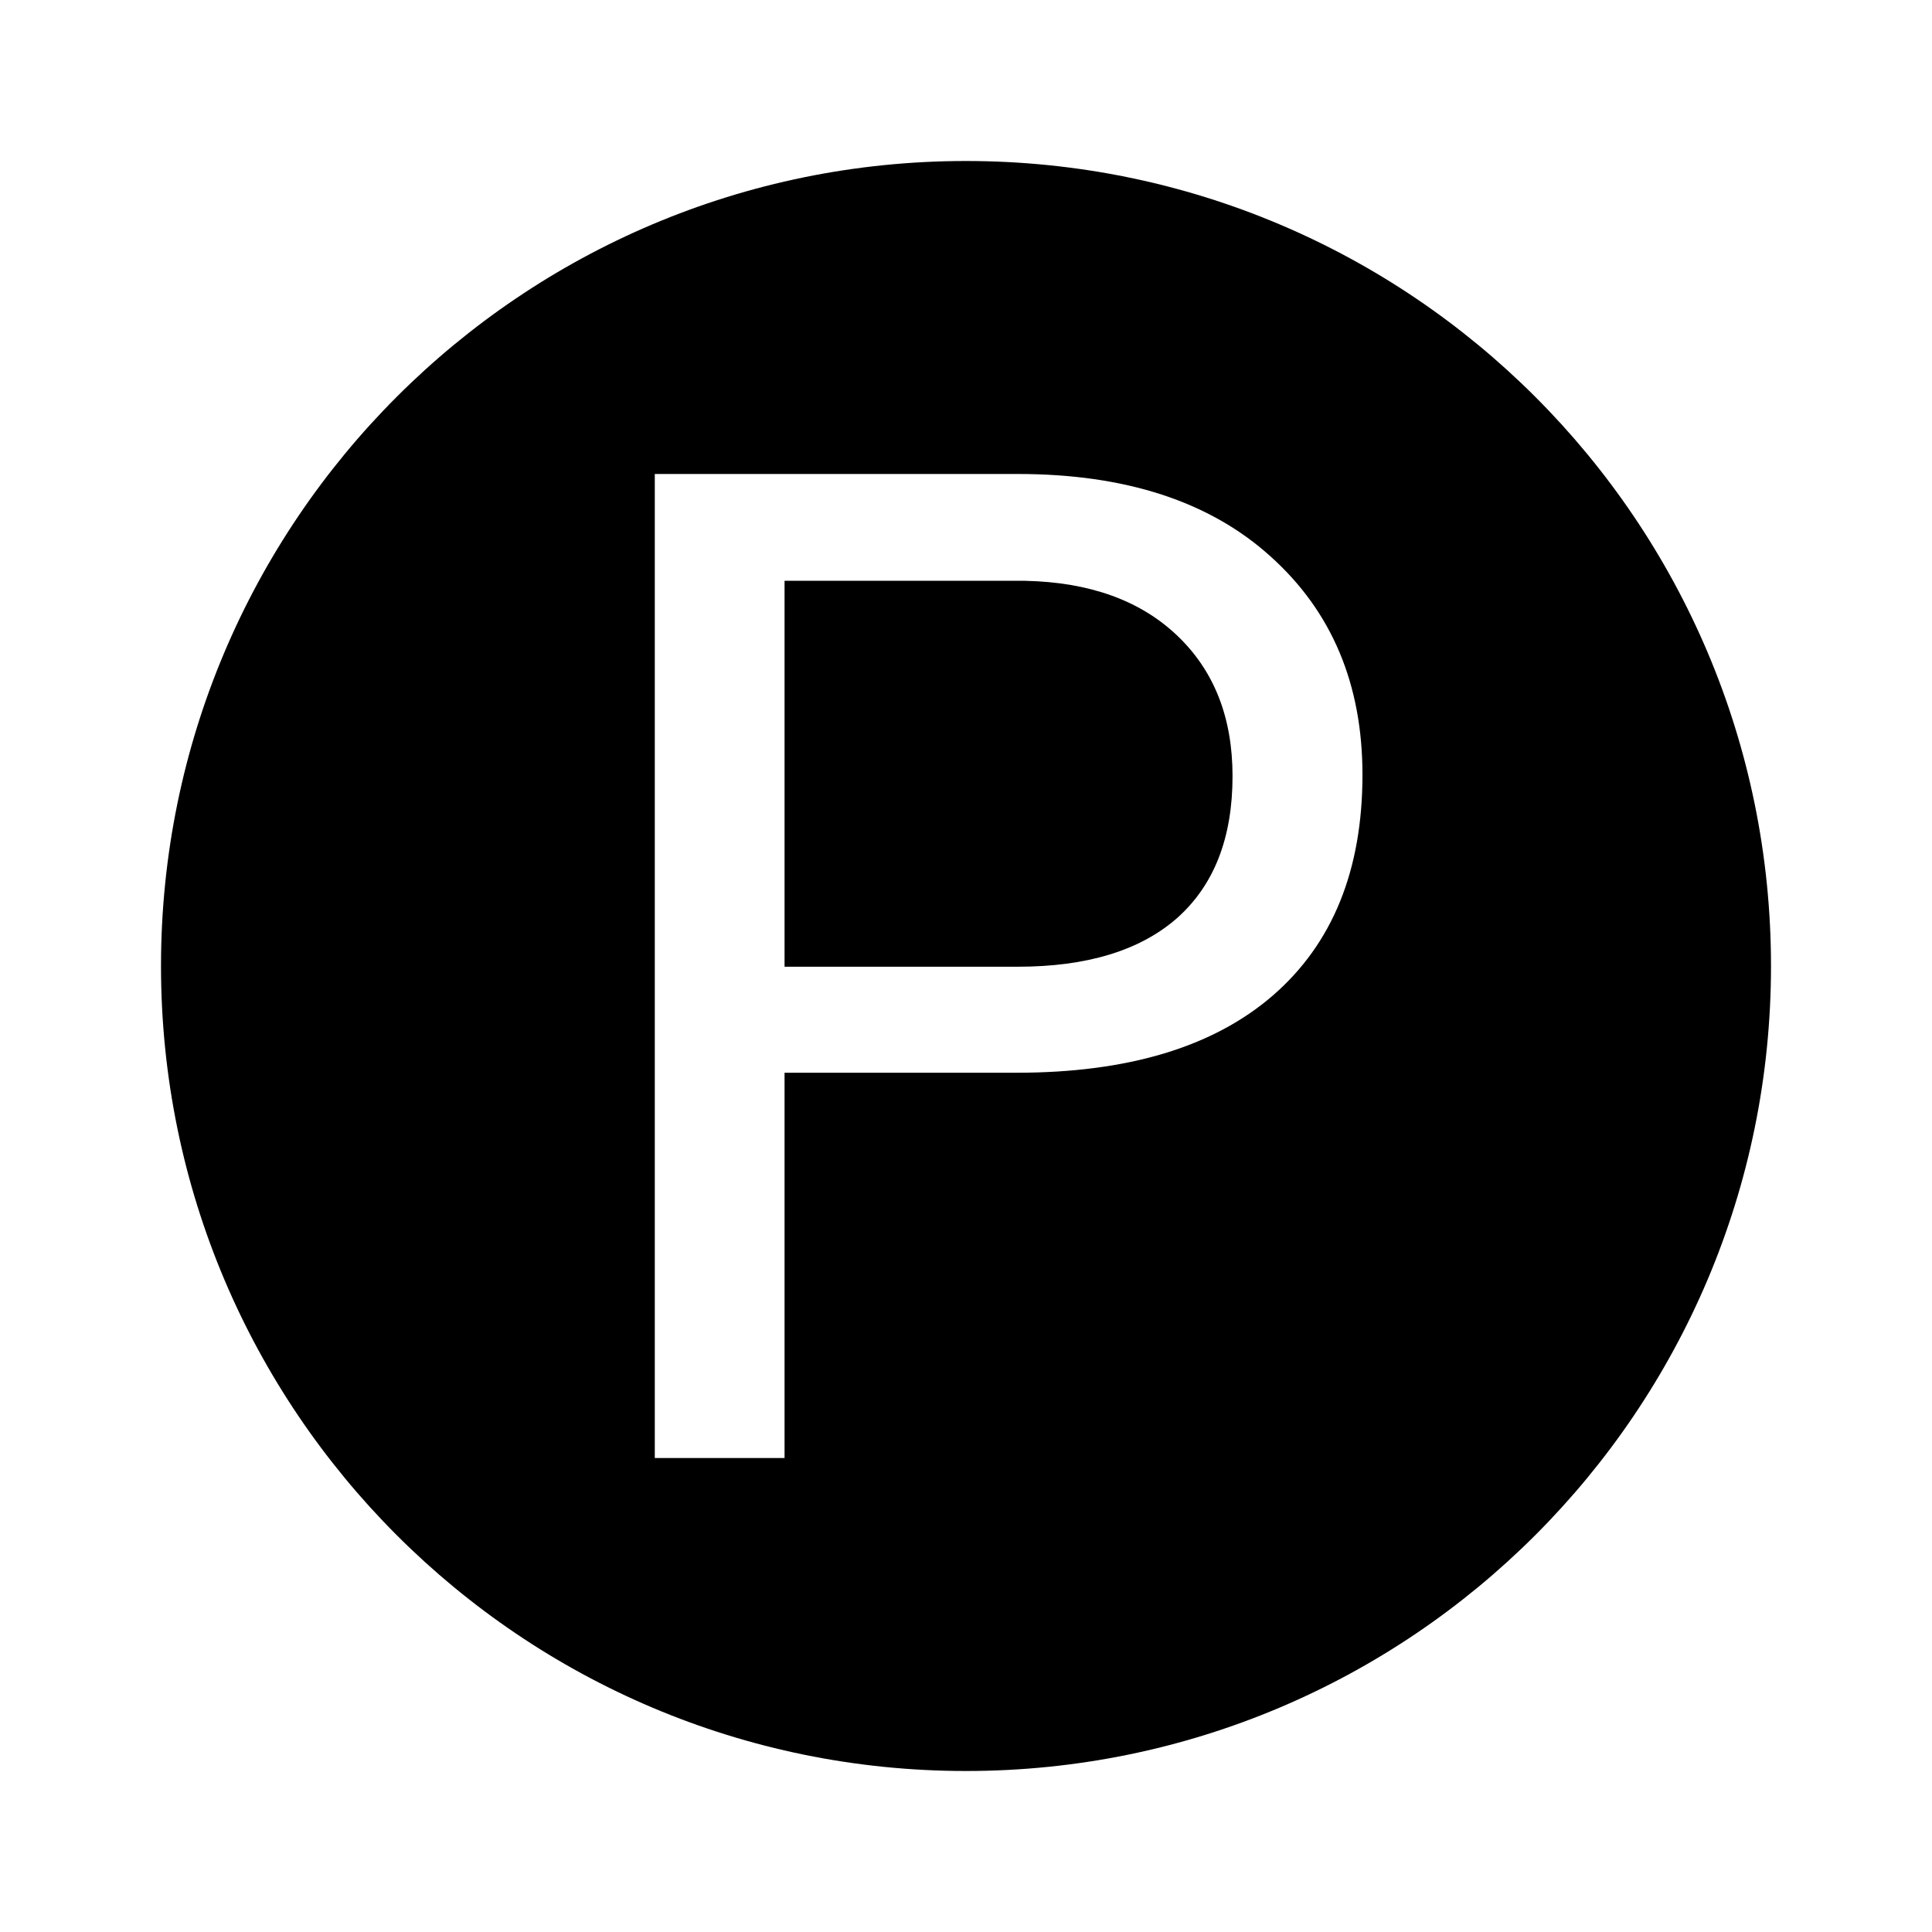
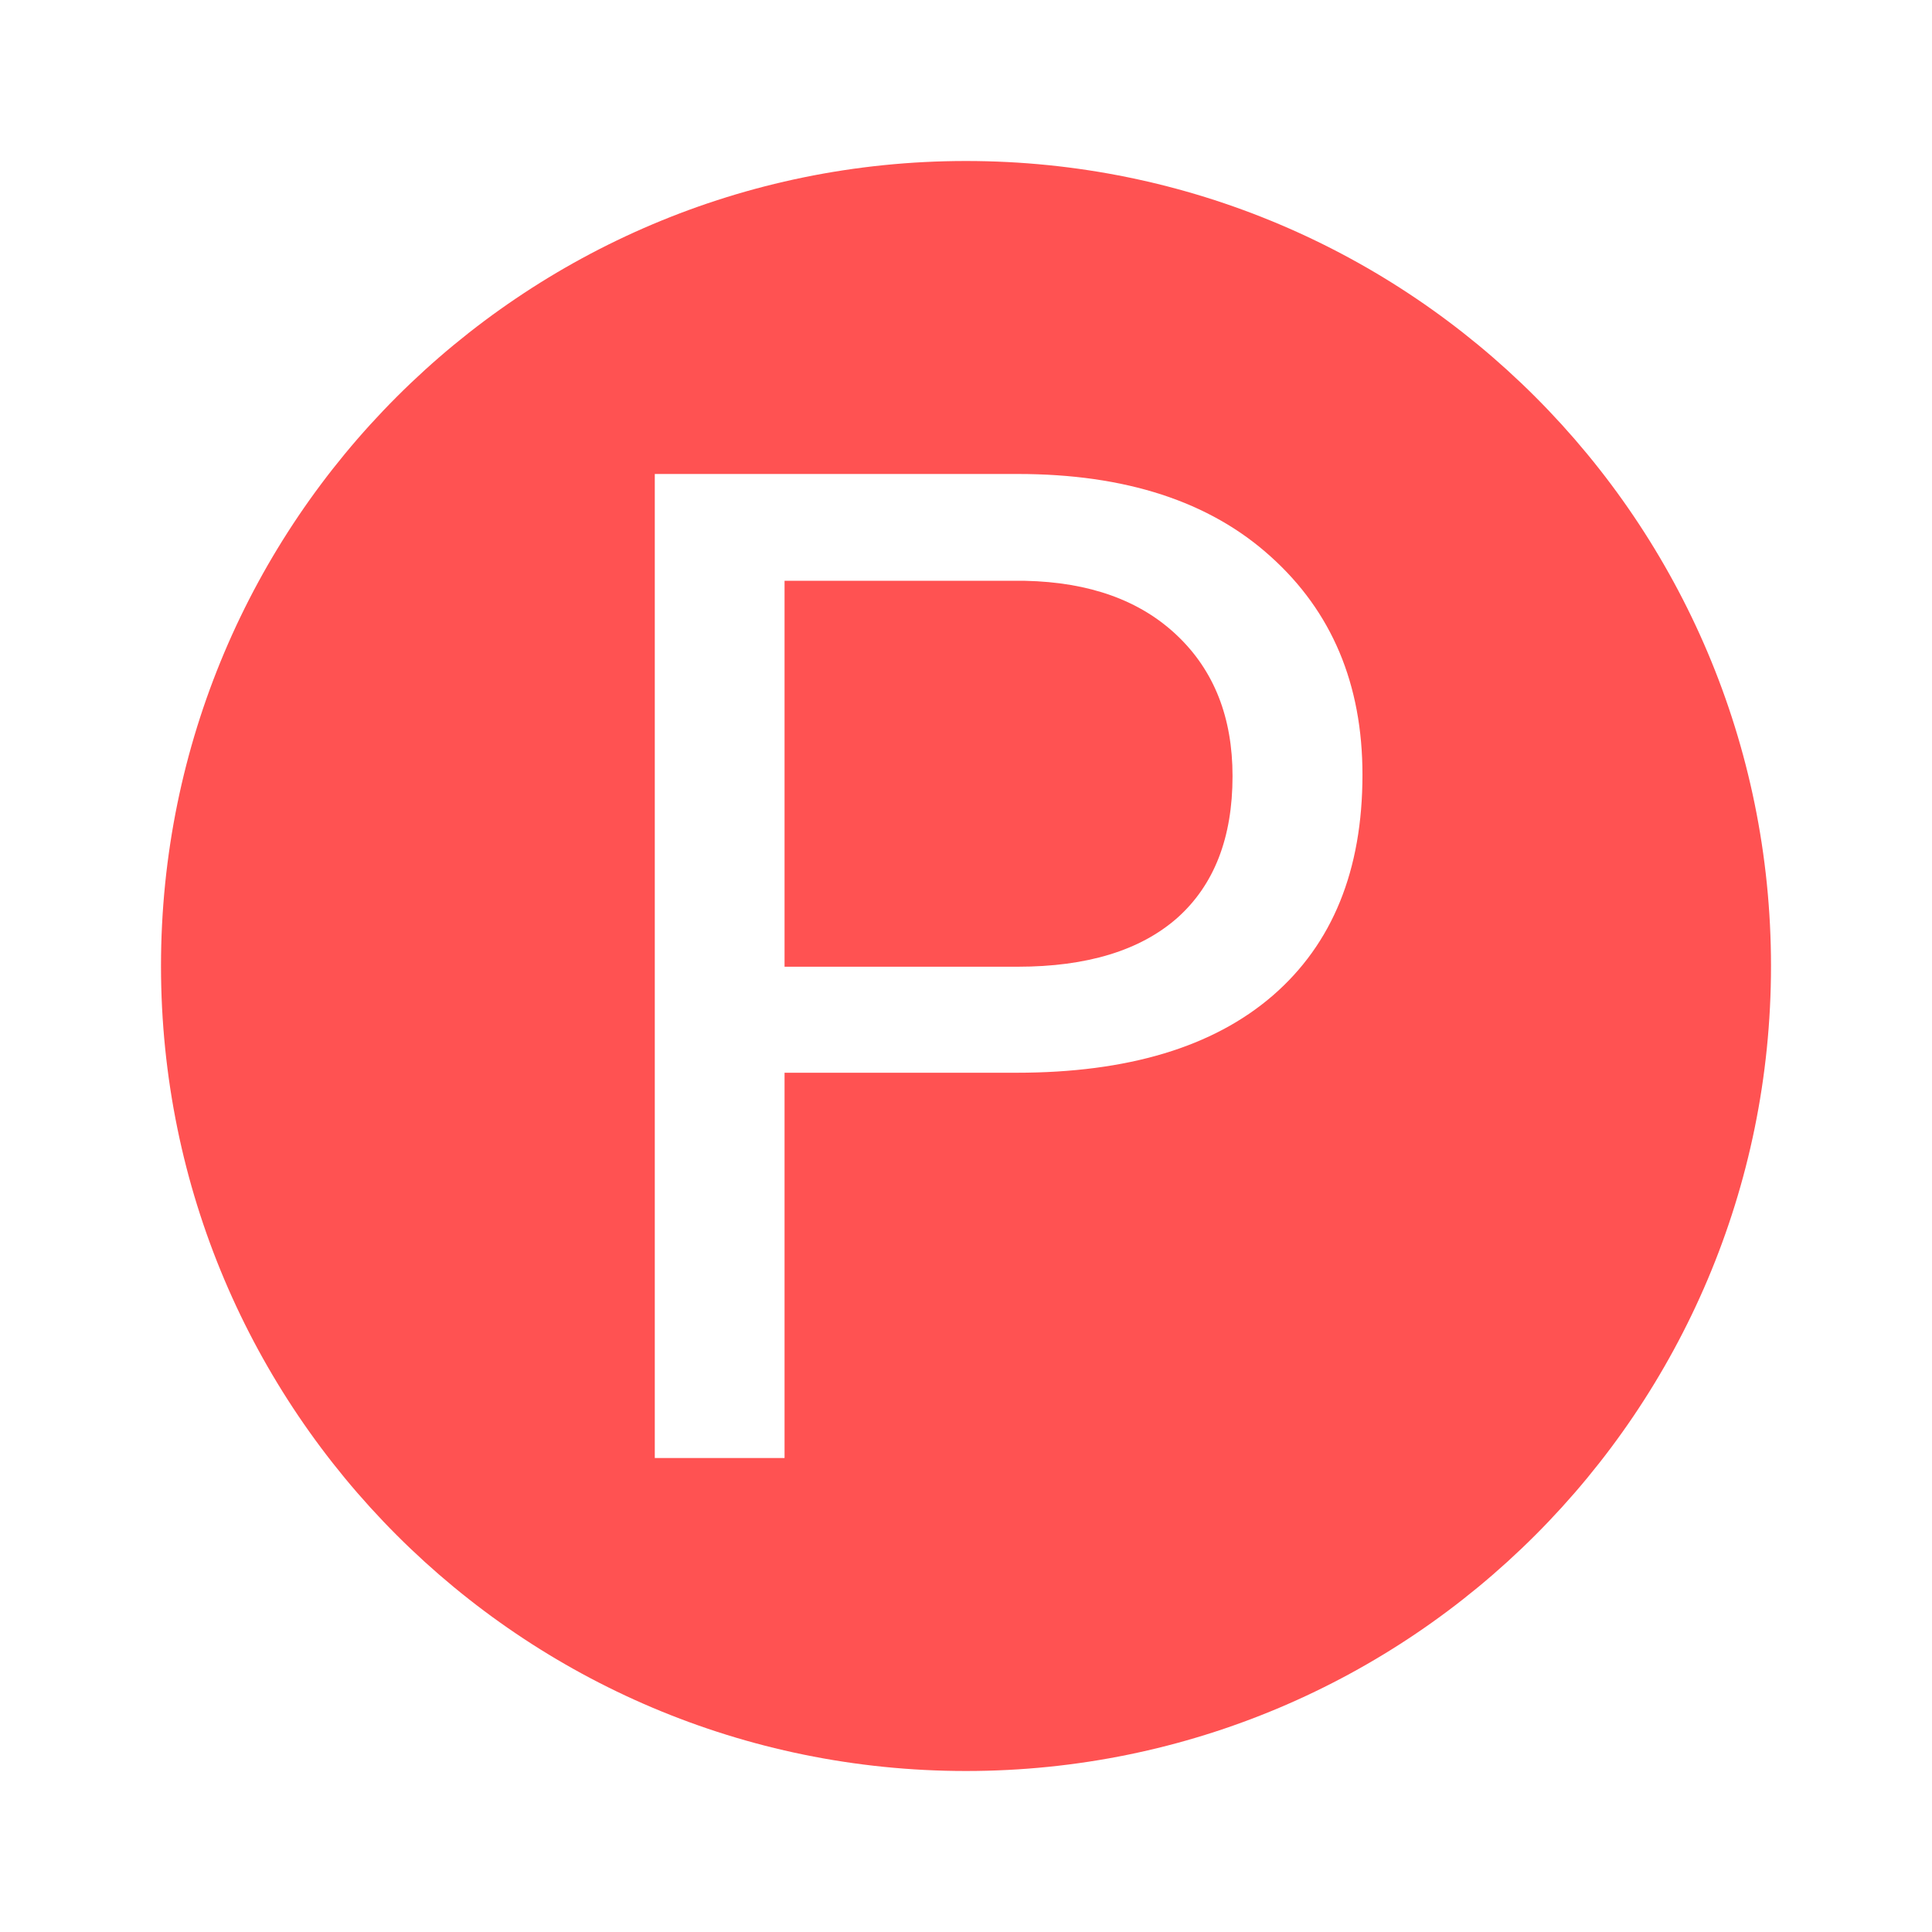
- <svg xmlns="http://www.w3.org/2000/svg" viewBox="0 0 24 24">
+ <svg xmlns="http://www.w3.org/2000/svg" viewBox="0 0 24 24" fill="#ff5252">
  <path d="M12 2a10 10 0 0 0-10 10 10 10 0 0 0 10 10 10 10 0 0 0 10-10 10 10 0 0 0-10-10zM8.134 5.888h4.509c1.338 0 2.384.341 3.14 1.024.761.683 1.142 1.587 1.142 2.712 0 1.187-.372 2.101-1.116 2.745-.739.638-1.8.957-3.182.957H9.746v4.786h-1.612zm1.612 1.327v4.794h2.896c.862 0 1.522-.202 1.981-.605.459-.409.688-.996.688-1.763 0-.728-.229-1.31-.688-1.746-.459-.437-1.089-.663-1.889-.68z" />
</svg>
